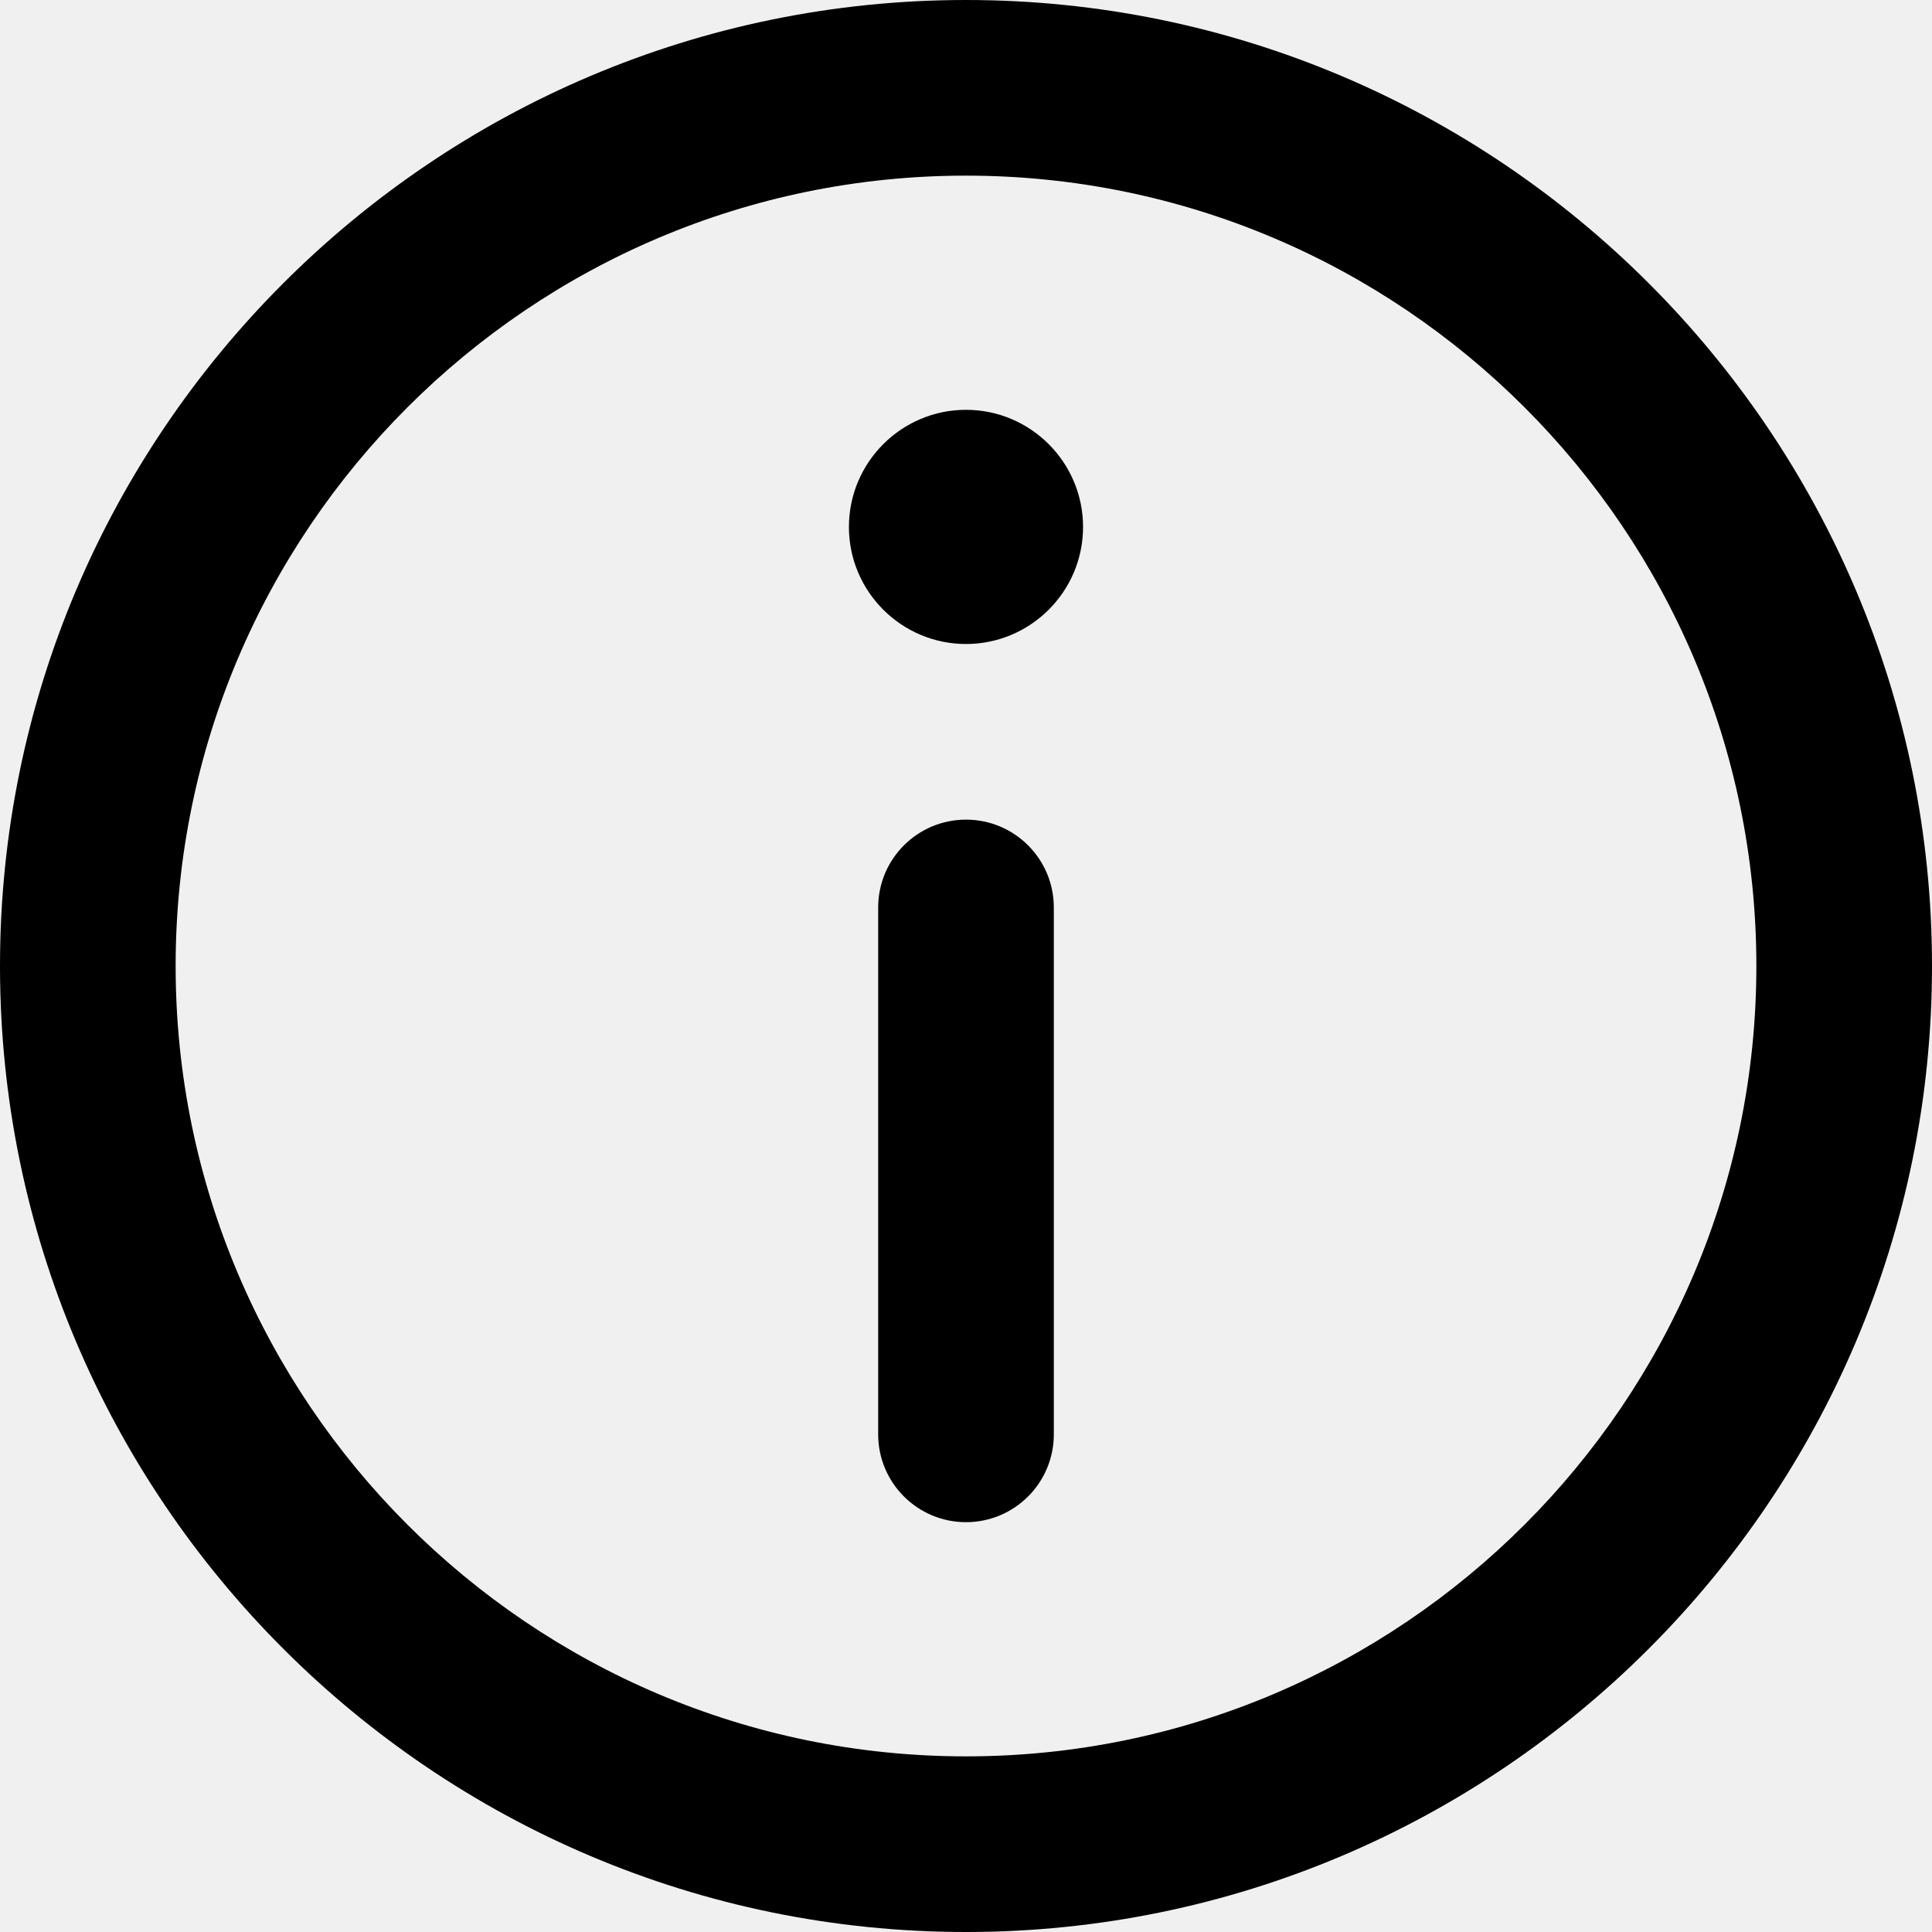
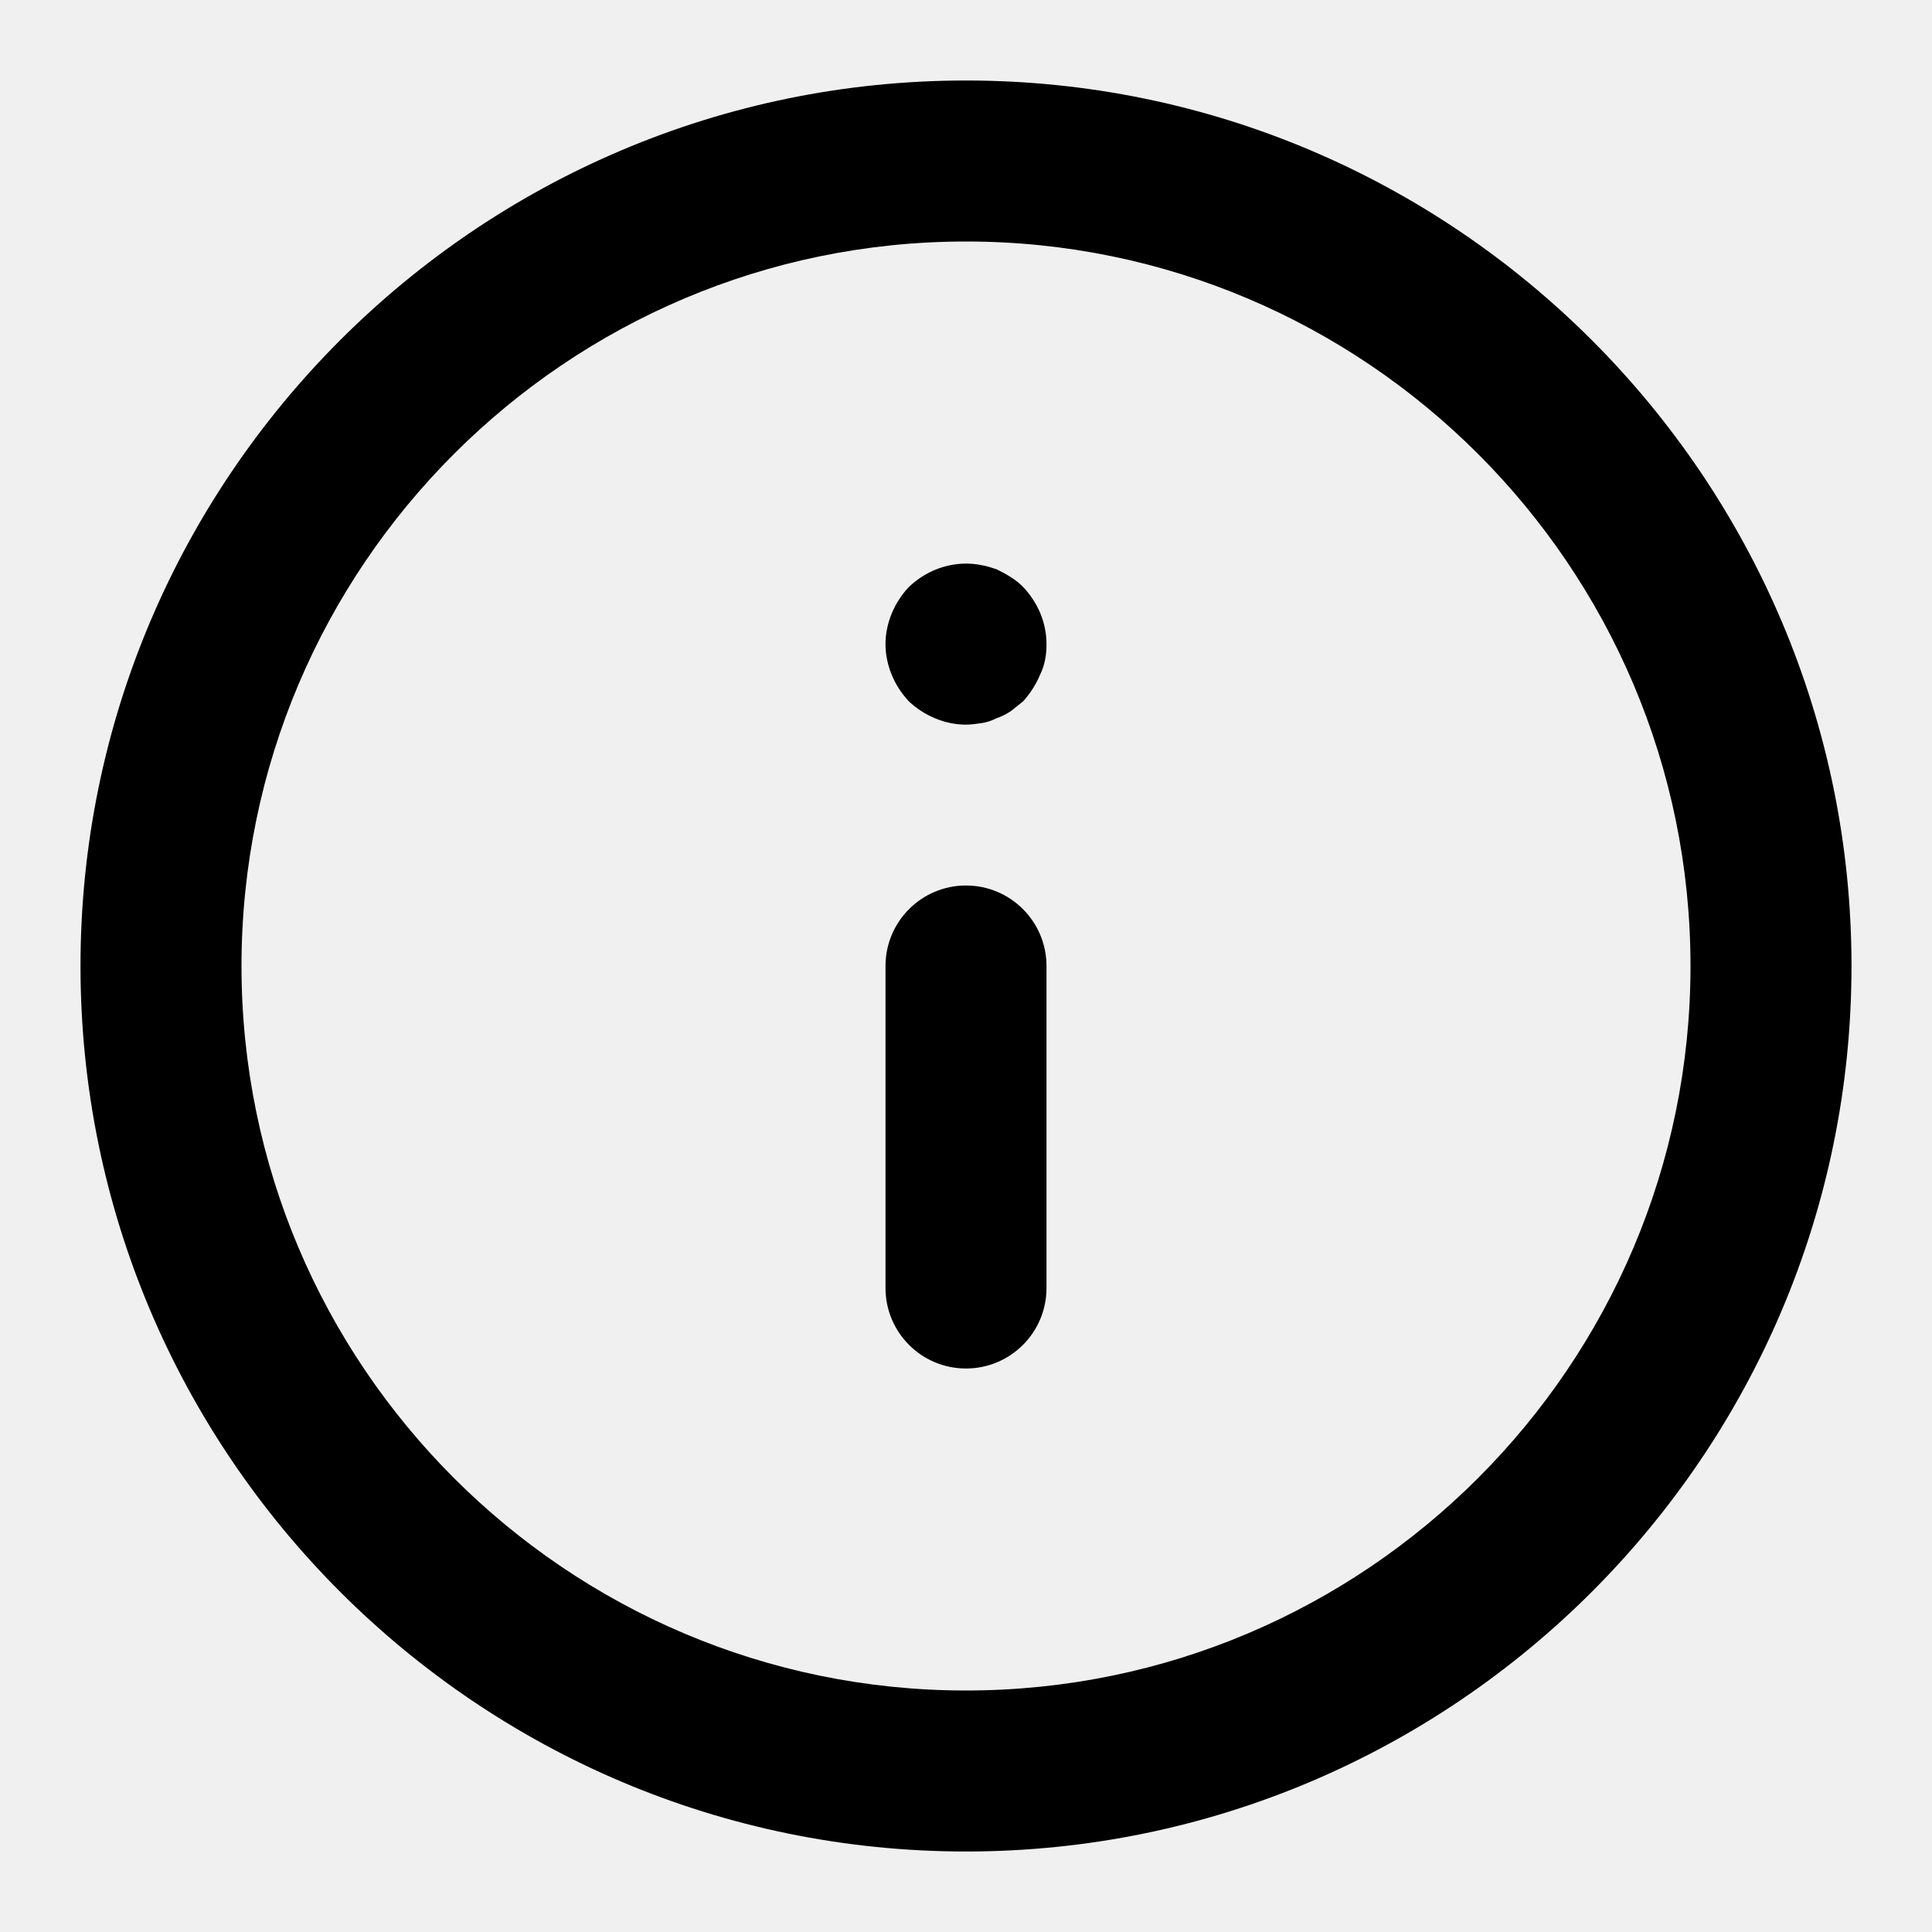
- <svg xmlns="http://www.w3.org/2000/svg" version="1.1" id="Capa_1" x="0px" y="0px" viewBox="0 0 330 330" style="enable-background:new 0 0 330 330;" xml:space="preserve">
-   <g>
-     <path d="M165,0C74.019,0,0,74.02,0,165.001C0,255.982,74.019,330,165,330s165-74.018,165-164.999C330,74.02,255.981,0,165,0z    M165,300c-74.44,0-135-60.56-135-134.999C30,90.562,90.56,30,165,30s135,60.562,135,135.001C300,239.44,239.439,300,165,300z" />
-     <path d="M164.998,70c-11.026,0-19.996,8.976-19.996,20.009c0,11.023,8.97,19.991,19.996,19.991   c11.026,0,19.996-8.968,19.996-19.991C184.994,78.976,176.024,70,164.998,70z" />
-     <path d="M165,140c-8.284,0-15,6.716-15,15v90c0,8.284,6.716,15,15,15c8.284,0,15-6.716,15-15v-90C180,146.716,173.284,140,165,140z   " />
+ <svg xmlns="http://www.w3.org/2000/svg" xmlns:xlink="http://www.w3.org/1999/xlink" width="24px" height="24px" viewBox="0 0 24 24" version="1.1">
+   <defs>
+     <path d="M11,0 C17.065,0 22,4.935 22,11 C22,17.065 17.065,22 11,22 C4.935,22 0,17.065 0,11 C0,4.935 4.935,0 11,0 Z M11,2 C6.038,2 2,6.038 2,11 C2,15.963 6.038,20 11,20 C15.963,20 20,15.963 20,11 C20,6.038 15.963,2 11,2 Z M11,10 C11.552,10 12,10.448 12,11 L12,11 L12,15 C12,15.553 11.552,16 11,16 C10.448,16 10,15.553 10,15 L10,15 L10,11 C10,10.448 10.448,10 11,10 Z M10.29,6.292 C10.53,6.062 10.87,5.952 11.2,6.022 C11.26,6.032 11.32,6.052 11.38,6.072 C11.44,6.102 11.5,6.132 11.56,6.172 C11.61,6.202 11.66,6.242 11.71,6.292 C11.89,6.482 12,6.732 12,7.002 C12,7.132 11.98,7.262 11.92,7.382 C11.87,7.502 11.8,7.612 11.71,7.712 L11.71,7.712 L11.56,7.832 C11.5,7.872 11.44,7.902 11.38,7.922 C11.32,7.952 11.26,7.972 11.2,7.982 C11.13,7.992 11.06,8.002 11,8.002 C10.74,8.002 10.48,7.892 10.29,7.712 C10.11,7.522 10,7.262 10,7.002 C10,6.742 10.11,6.482 10.29,6.292 Z" id="path-1" />
+   </defs>
+   <g id="icons-/-info" stroke="none" stroke-width="1" fill="none" fill-rule="evenodd">
+     <g id="Icons/Alert/Info" transform="translate(1, 1)">
+       <mask id="mask-2" fill="white">
+         <use xlink:href="#path-1" />
+       </mask>
+       <use id="Icon-Info" fill="#000000" xlink:href="#path-1" />
+     </g>
  </g>
-   <g>
- </g>
-   <g>
- </g>
-   <g>
- </g>
-   <g>
- </g>
-   <g>
- </g>
-   <g>
- </g>
-   <g>
- </g>
-   <g>
- </g>
-   <g>
- </g>
-   <g>
- </g>
-   <g>
- </g>
-   <g>
- </g>
-   <g>
- </g>
-   <g>
- </g>
-   <g>
- </g>
</svg>
